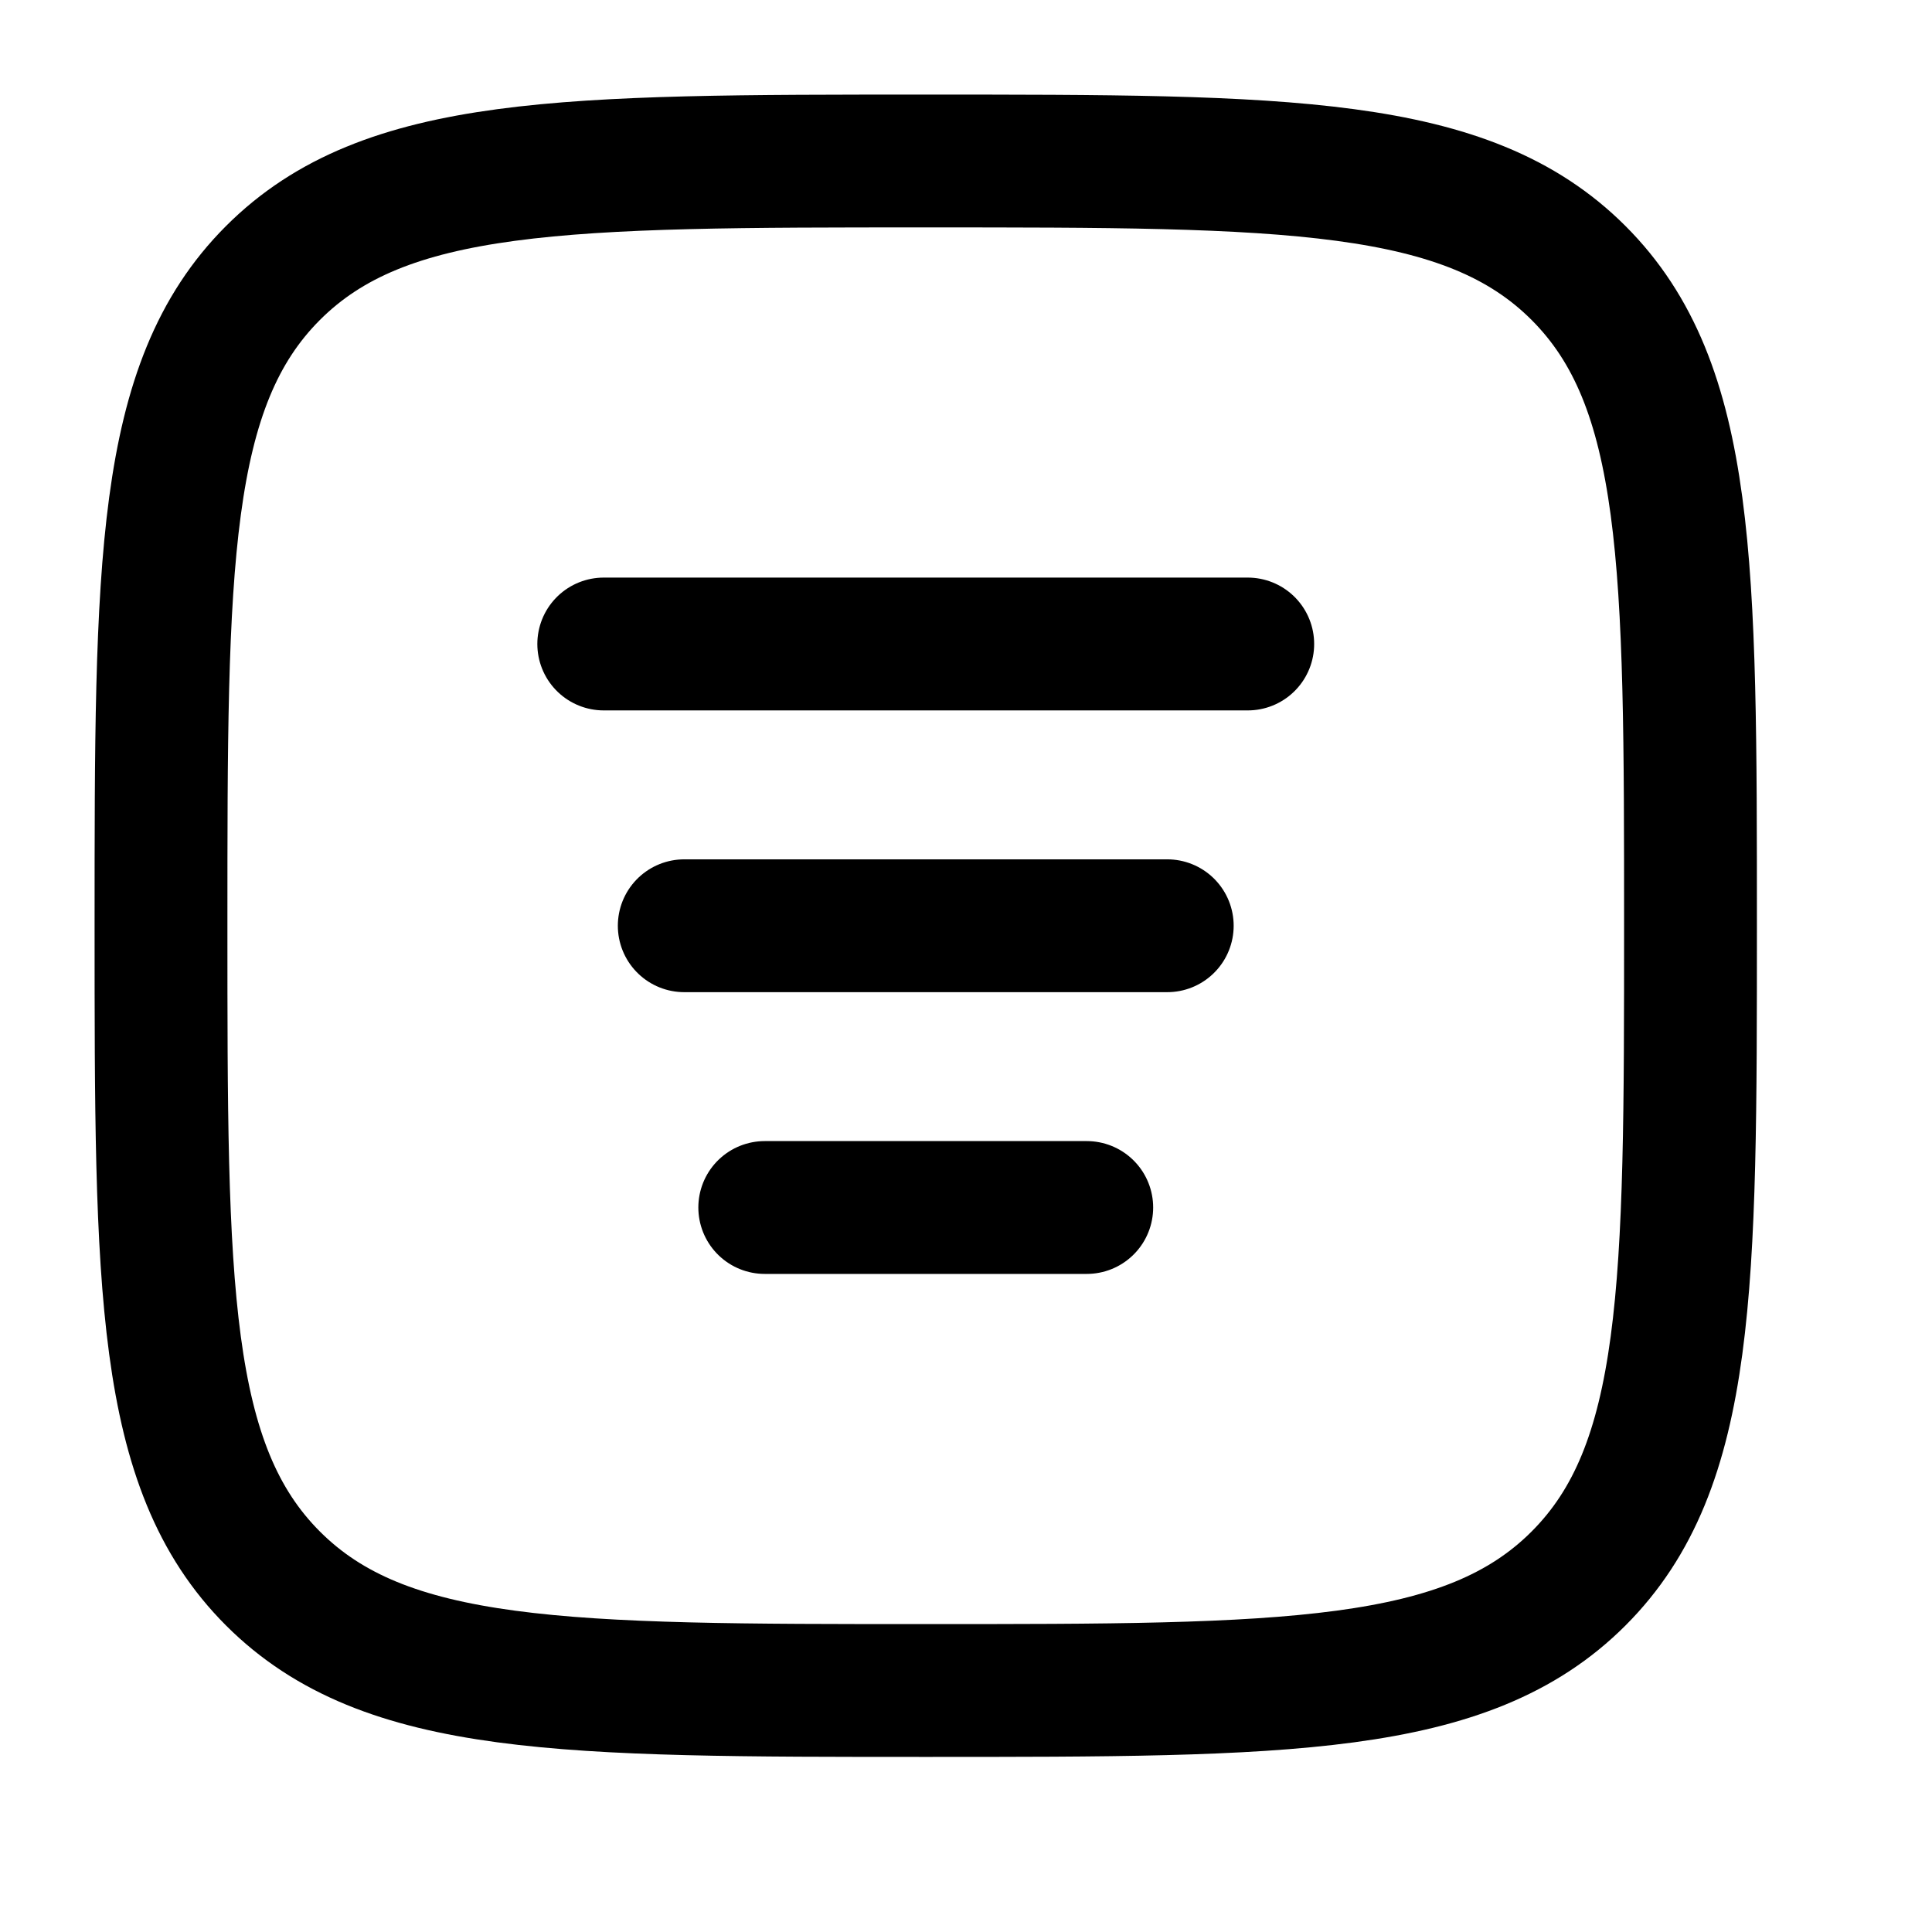
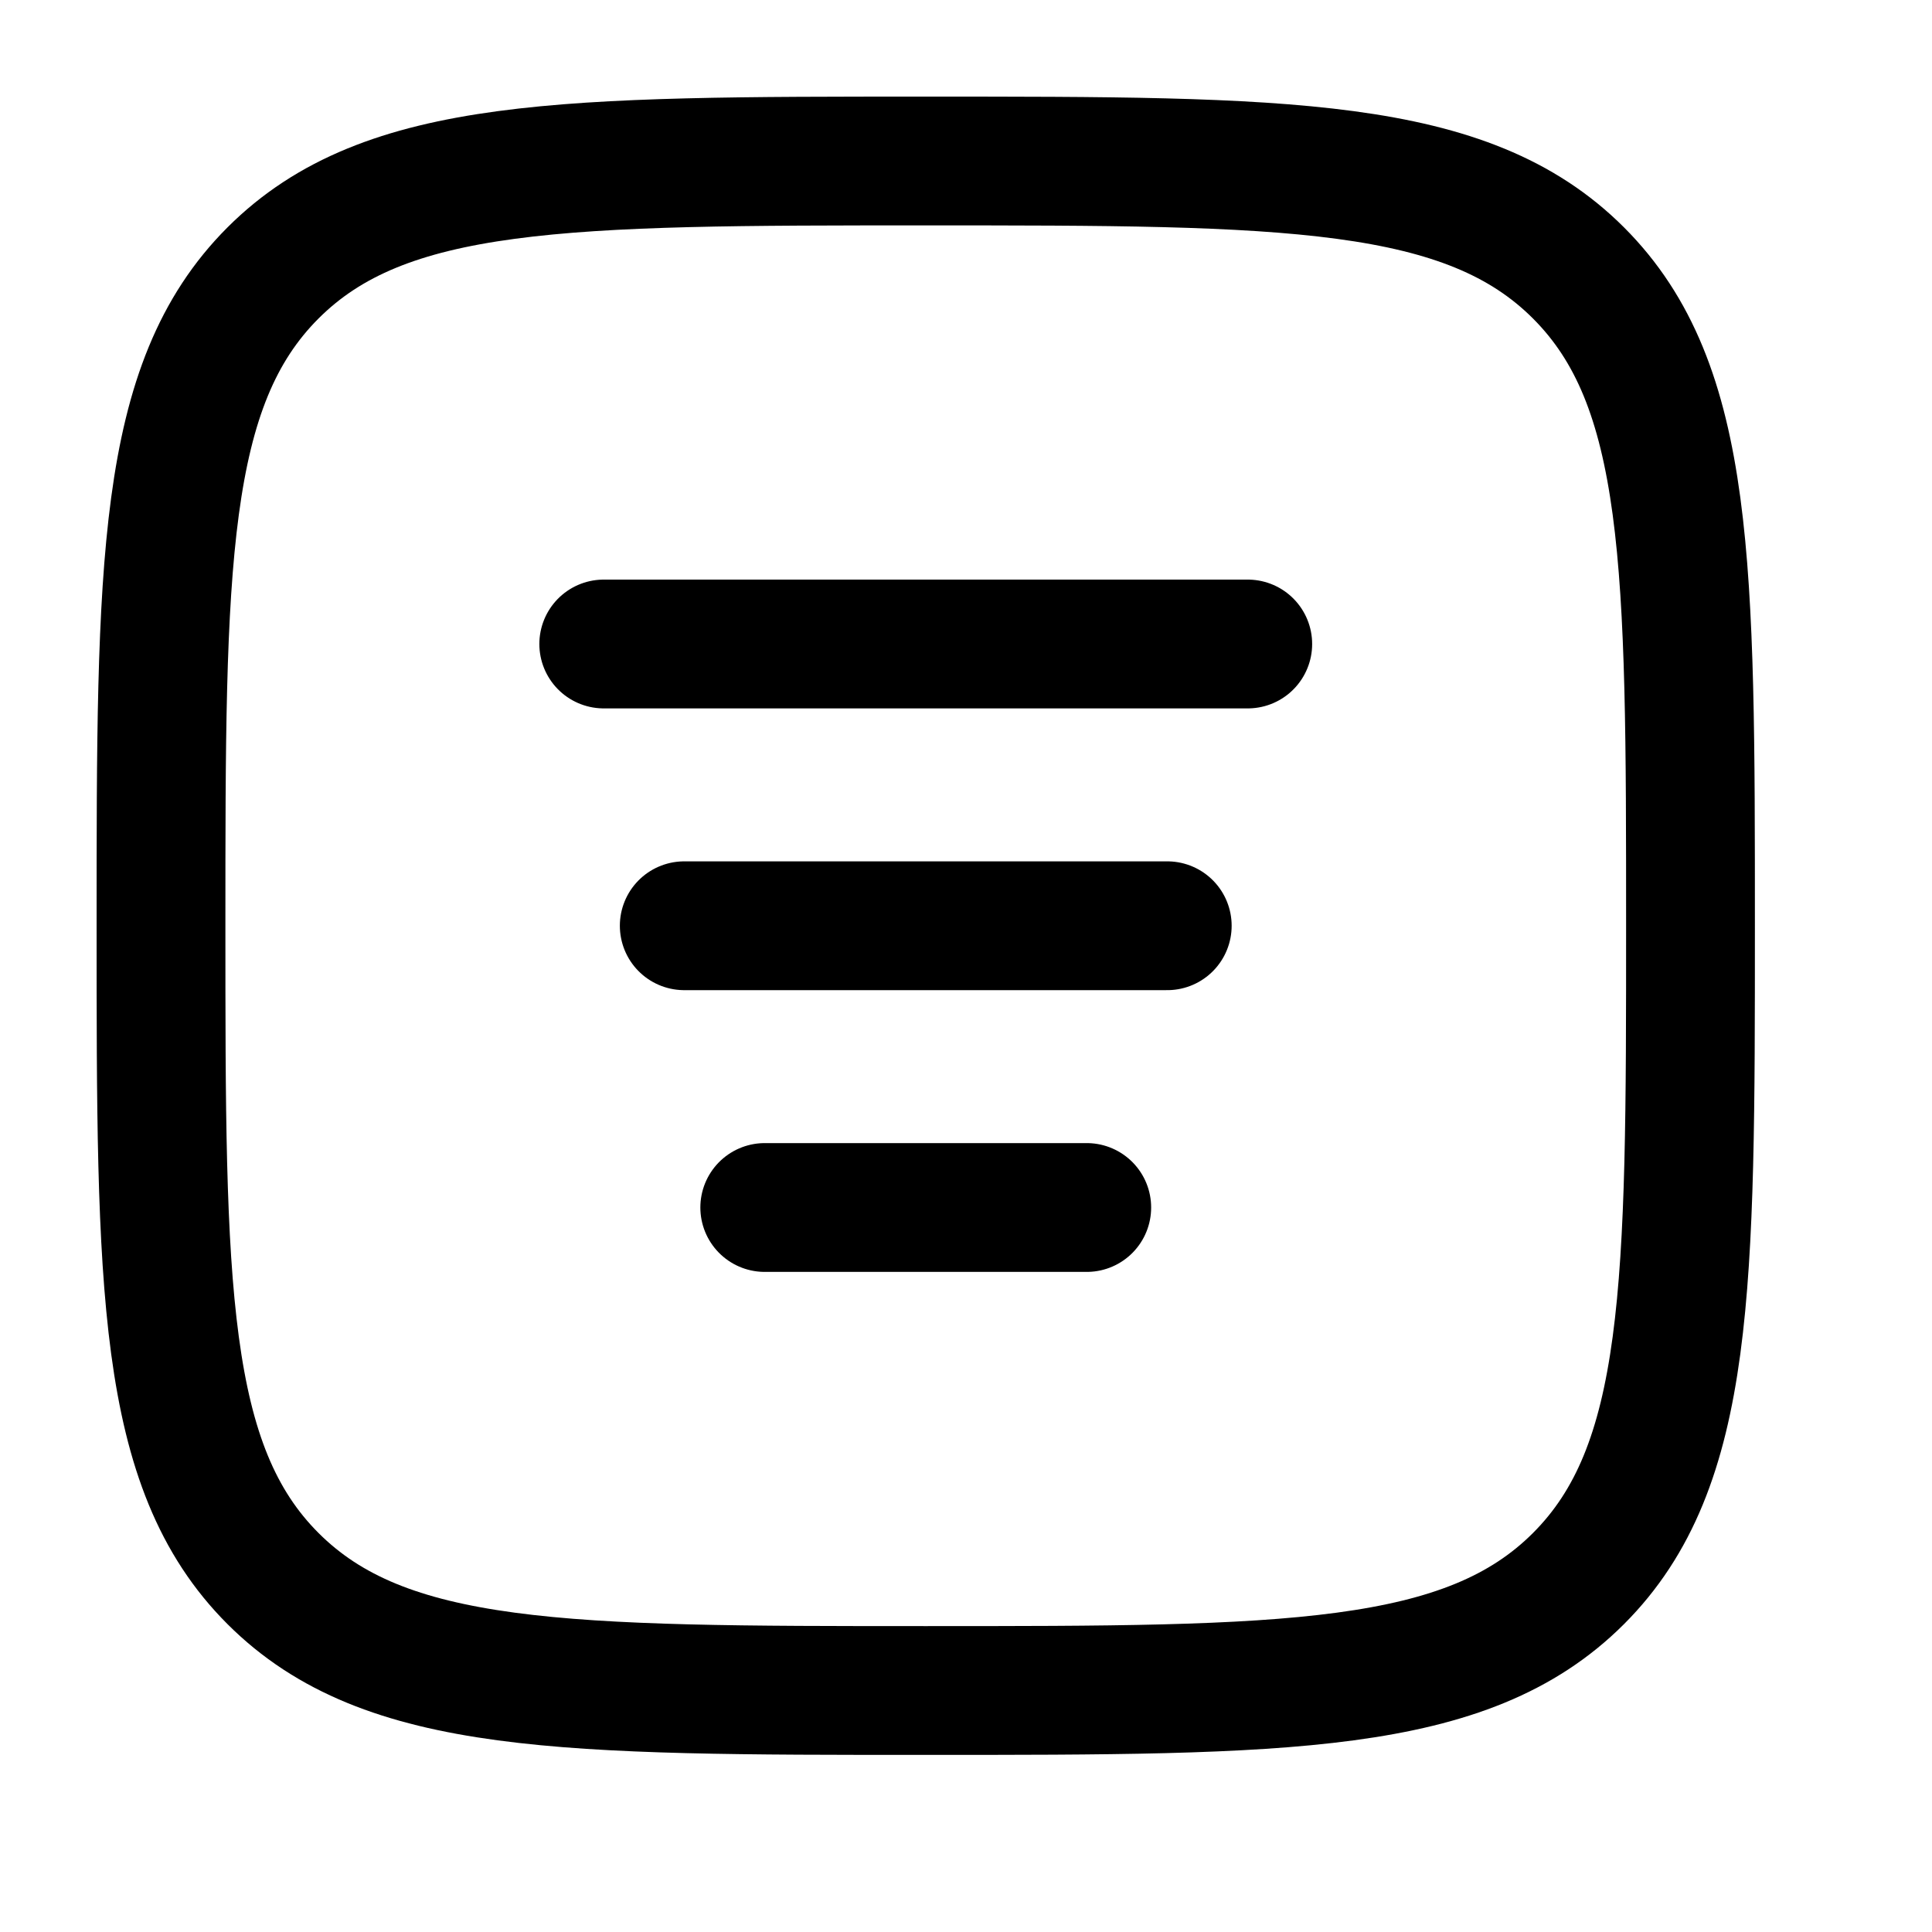
<svg xmlns="http://www.w3.org/2000/svg" width="24" height="24" viewBox="0 0 24 24" fill="none">
-   <path d="M8.5 11.5H14.5M9.5 15H13.5M7.5 8H15.5M2 11.5C2 7.022 2 4.782 3.391 3.391C4.782 2 7.022 2 11.5 2C15.978 2 18.218 2 19.609 3.391C21 4.782 21 7.022 21 11.5C21 15.978 21 18.218 19.609 19.609C18.218 21 15.978 21 11.5 21C7.022 21 4.782 21 3.391 19.609C2 18.218 2 15.978 2 11.5Z" stroke-width="1.65" stroke-linecap="round" stroke-linejoin="round" stroke="currentColor" />
+   <path d="M8.5 11.5H14.5M9.5 15H13.5M7.5 8H15.5M2 11.5C2 7.022 2 4.782 3.391 3.391C4.782 2 7.022 2 11.5 2C15.978 2 18.218 2 19.609 3.391C21 4.782 21 7.022 21 11.5C21 15.978 21 18.218 19.609 19.609C18.218 21 15.978 21 11.5 21C7.022 21 4.782 21 3.391 19.609C2 18.218 2 15.978 2 11.5Z" stroke-width="1.6" stroke-linecap="round" stroke-linejoin="round" stroke="currentColor" />
</svg>
